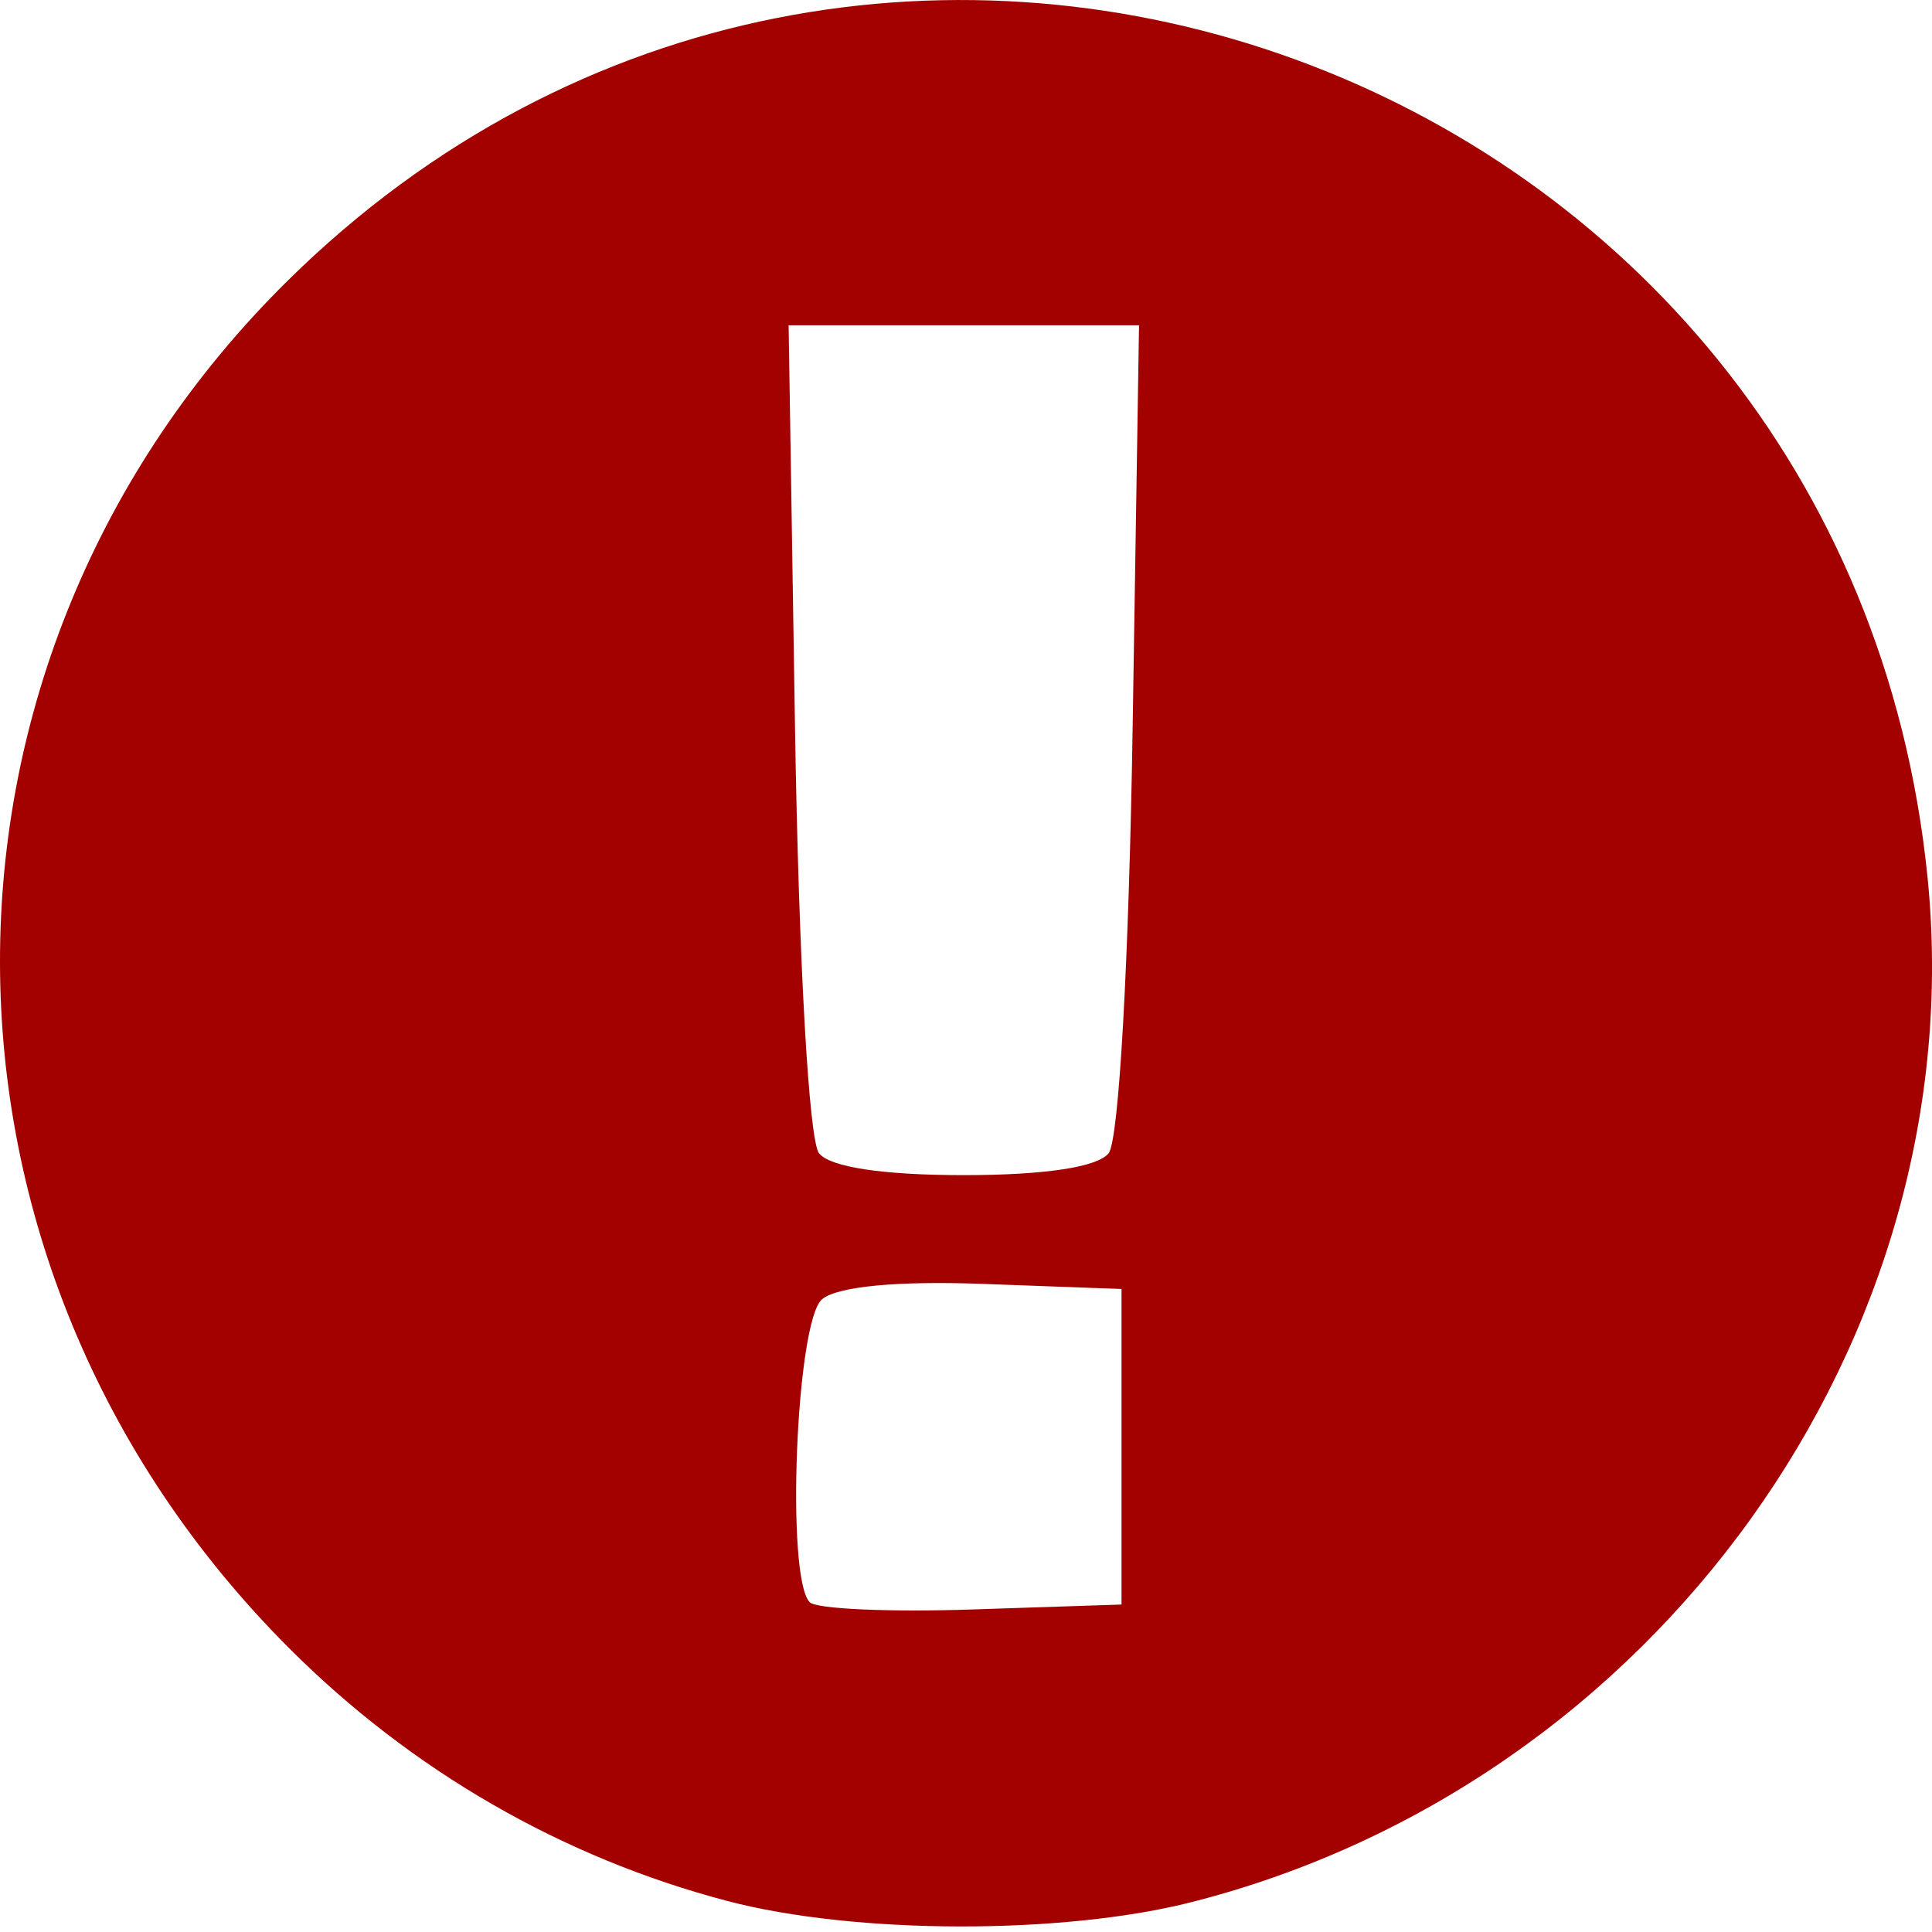
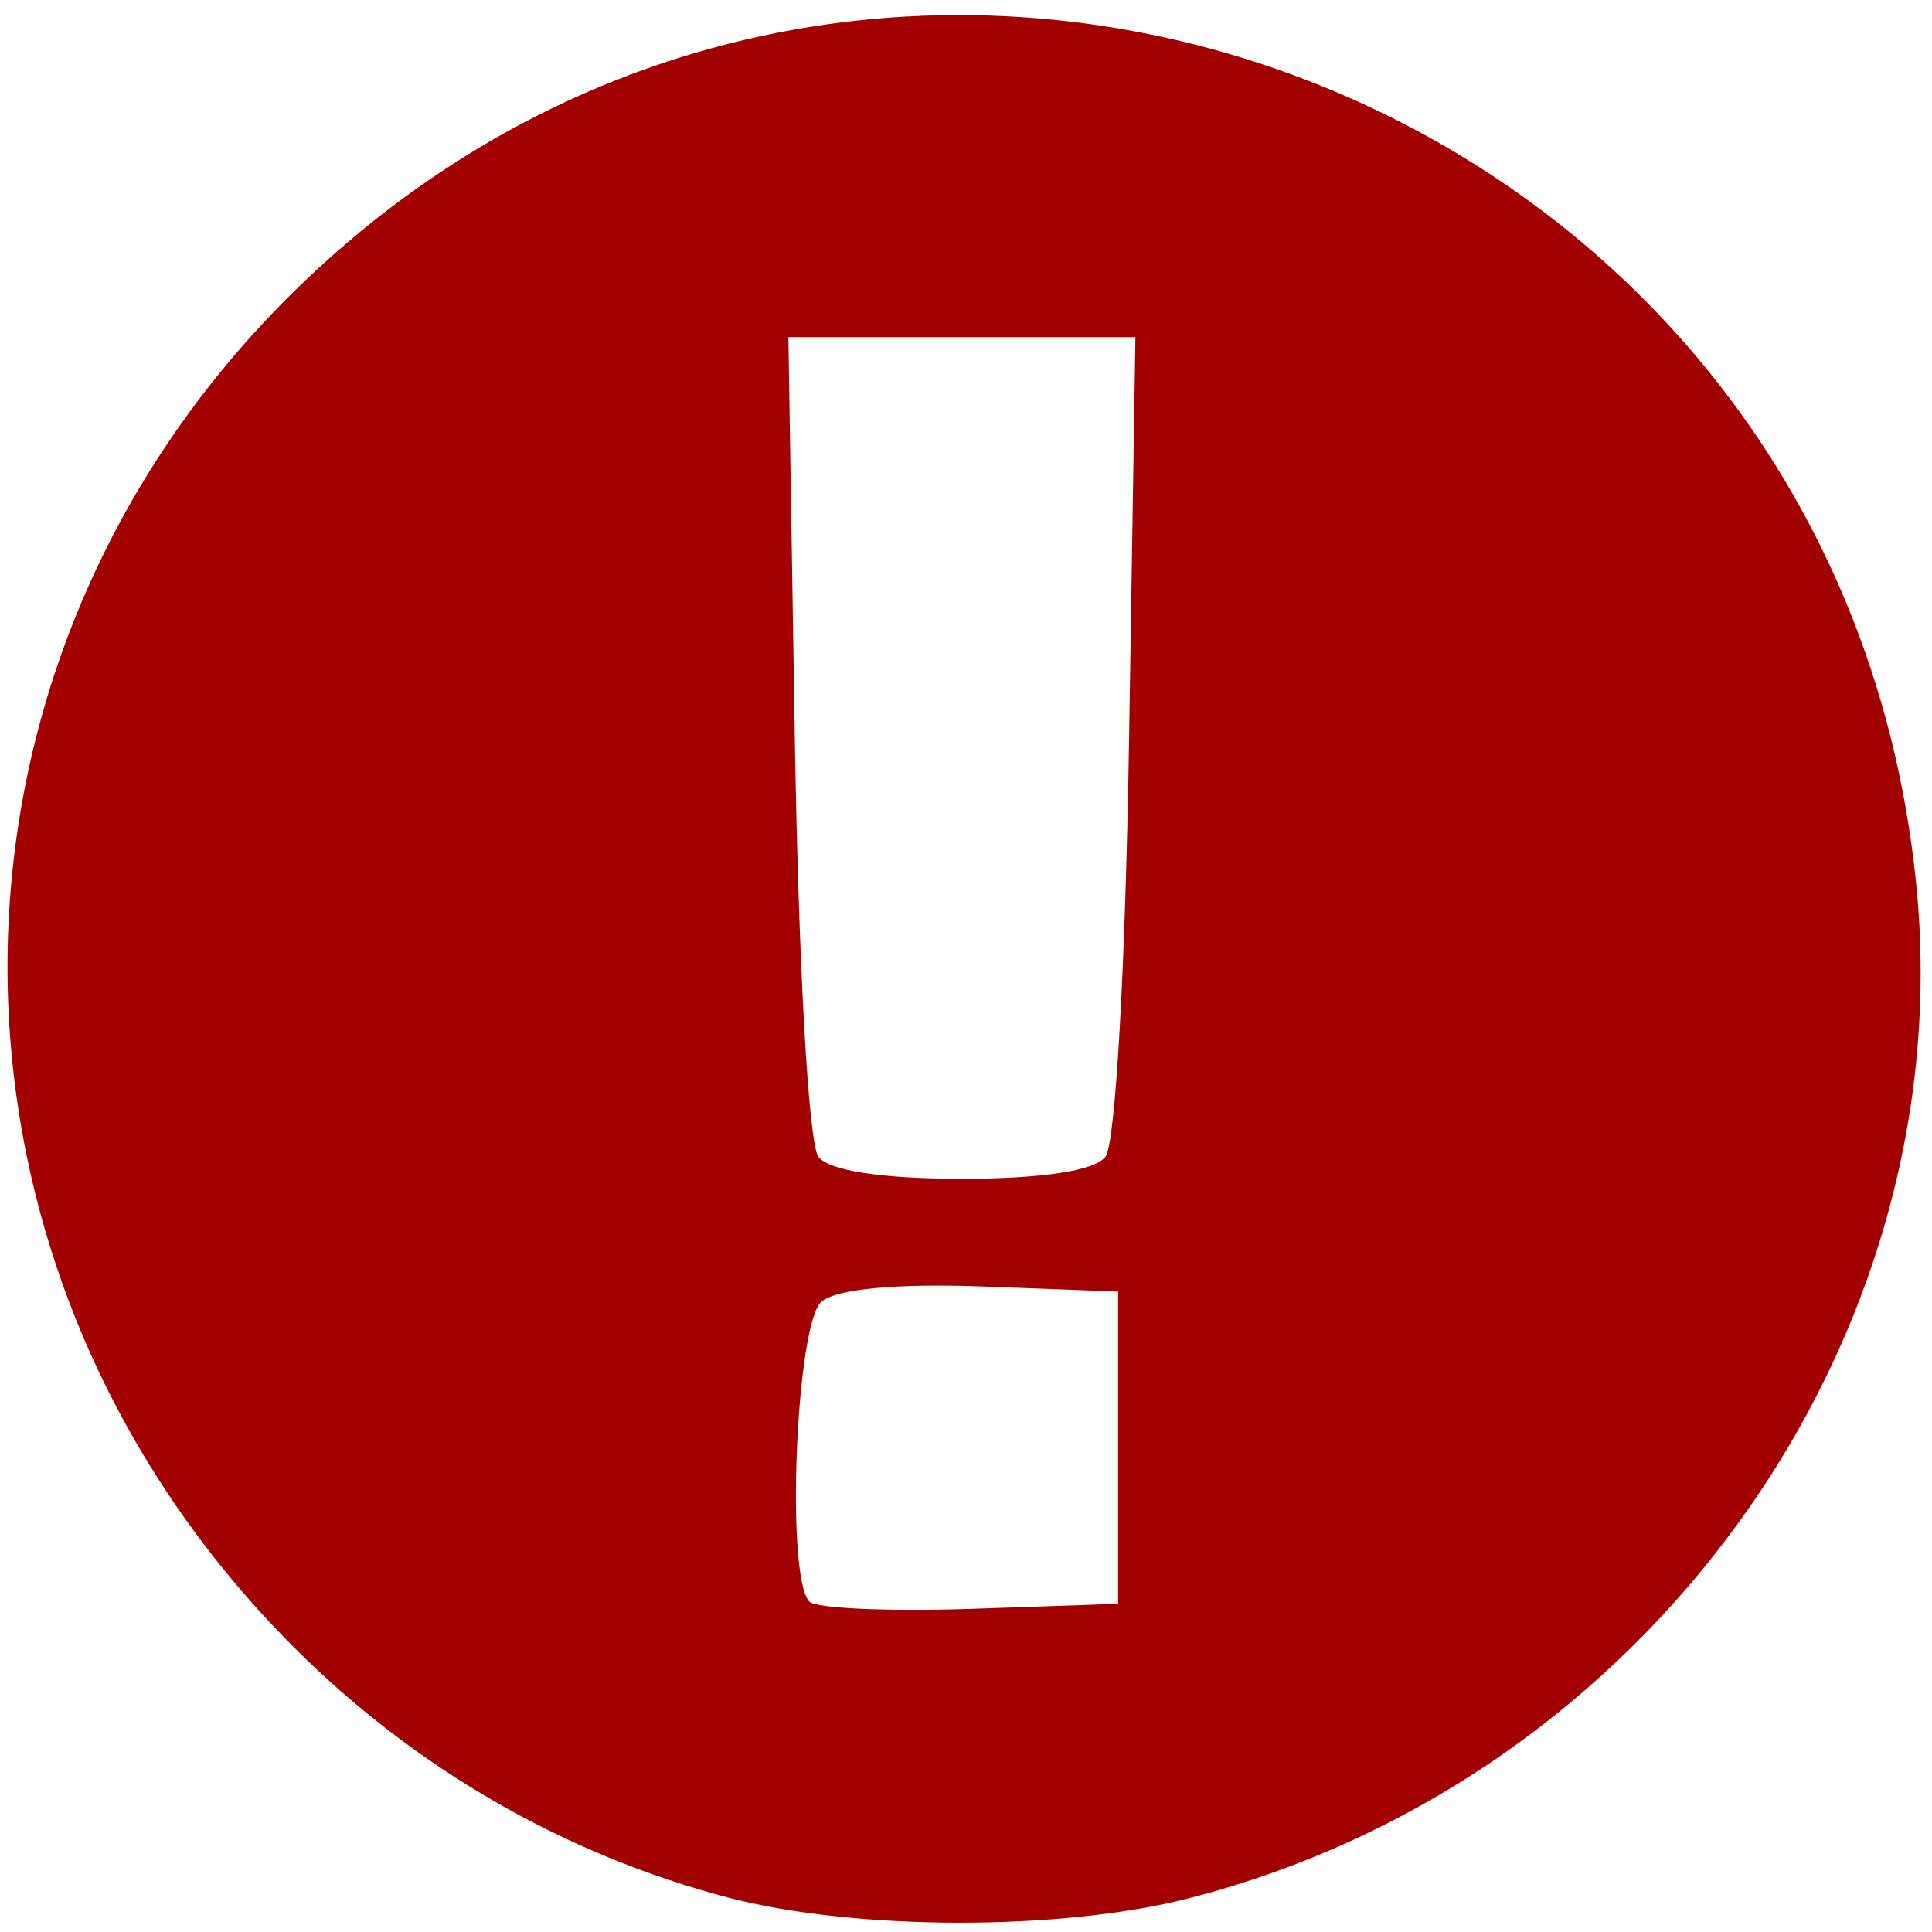
<svg xmlns="http://www.w3.org/2000/svg" width="16" height="16" viewBox="0 0 16 16" version="1.1" id="svg5">
  <defs id="defs2" />
-   <g id="layer1" />
-   <path style="fill:#a30000;stroke-width:1;fill-opacity:1" d="M 6.023,15.743 C 4.657,15.384 3.407,14.663 2.395,13.65 -0.792,10.464 -0.799,5.469 2.378,2.329 7.182,-2.419 15.283,0.524 15.963,7.265 16.348,11.092 13.708,14.773 9.874,15.751 8.803,16.025 7.08,16.021 6.023,15.743 Z M 9.288,11.982 V 10.675 L 8.15,10.633 c -0.714,-0.027 -1.214,0.02 -1.342,0.127 -0.216,0.179 -0.302,2.309 -0.102,2.509 0.056,0.056 0.66,0.083 1.342,0.06 l 1.24,-0.041 z M 9.181,9.551 C 9.266,9.445 9.349,7.973 9.38,6.032 L 9.433,2.694 H 7.982 6.531 l 0.053,3.338 c 0.031,1.931 0.115,3.414 0.199,3.519 0.092,0.115 0.531,0.181 1.199,0.181 0.668,0 1.106,-0.066 1.199,-0.181 z" id="path9159" />
+   <path style="fill:#a30000;fill-opacity:1;stroke-width:1" d="M 6.027,15.714 C 4.674,15.358 3.436,14.644 2.434,13.642 -0.722,10.486 -0.729,5.54 2.417,2.431 7.175,-2.271 15.196,0.644 15.869,7.319 16.251,11.108 13.636,14.753 9.84,15.722 8.779,15.993 7.073,15.989 6.027,15.714 Z m 3.233,-3.725 v -1.293 l -1.127,-0.042 c -0.707,-0.026 -1.203,0.02 -1.329,0.125 -0.213,0.177 -0.299,2.286 -0.101,2.485 0.056,0.056 0.654,0.082 1.329,0.06 L 9.26,13.282 Z M 9.154,9.582 C 9.238,9.478 9.321,8.019 9.351,6.097 l 0.052,-3.305 H 7.966 6.529 l 0.053,3.305 c 0.031,1.912 0.114,3.381 0.197,3.485 0.092,0.114 0.526,0.18 1.187,0.18 0.661,0 1.096,-0.066 1.187,-0.18 z" id="path9159" />
</svg>
